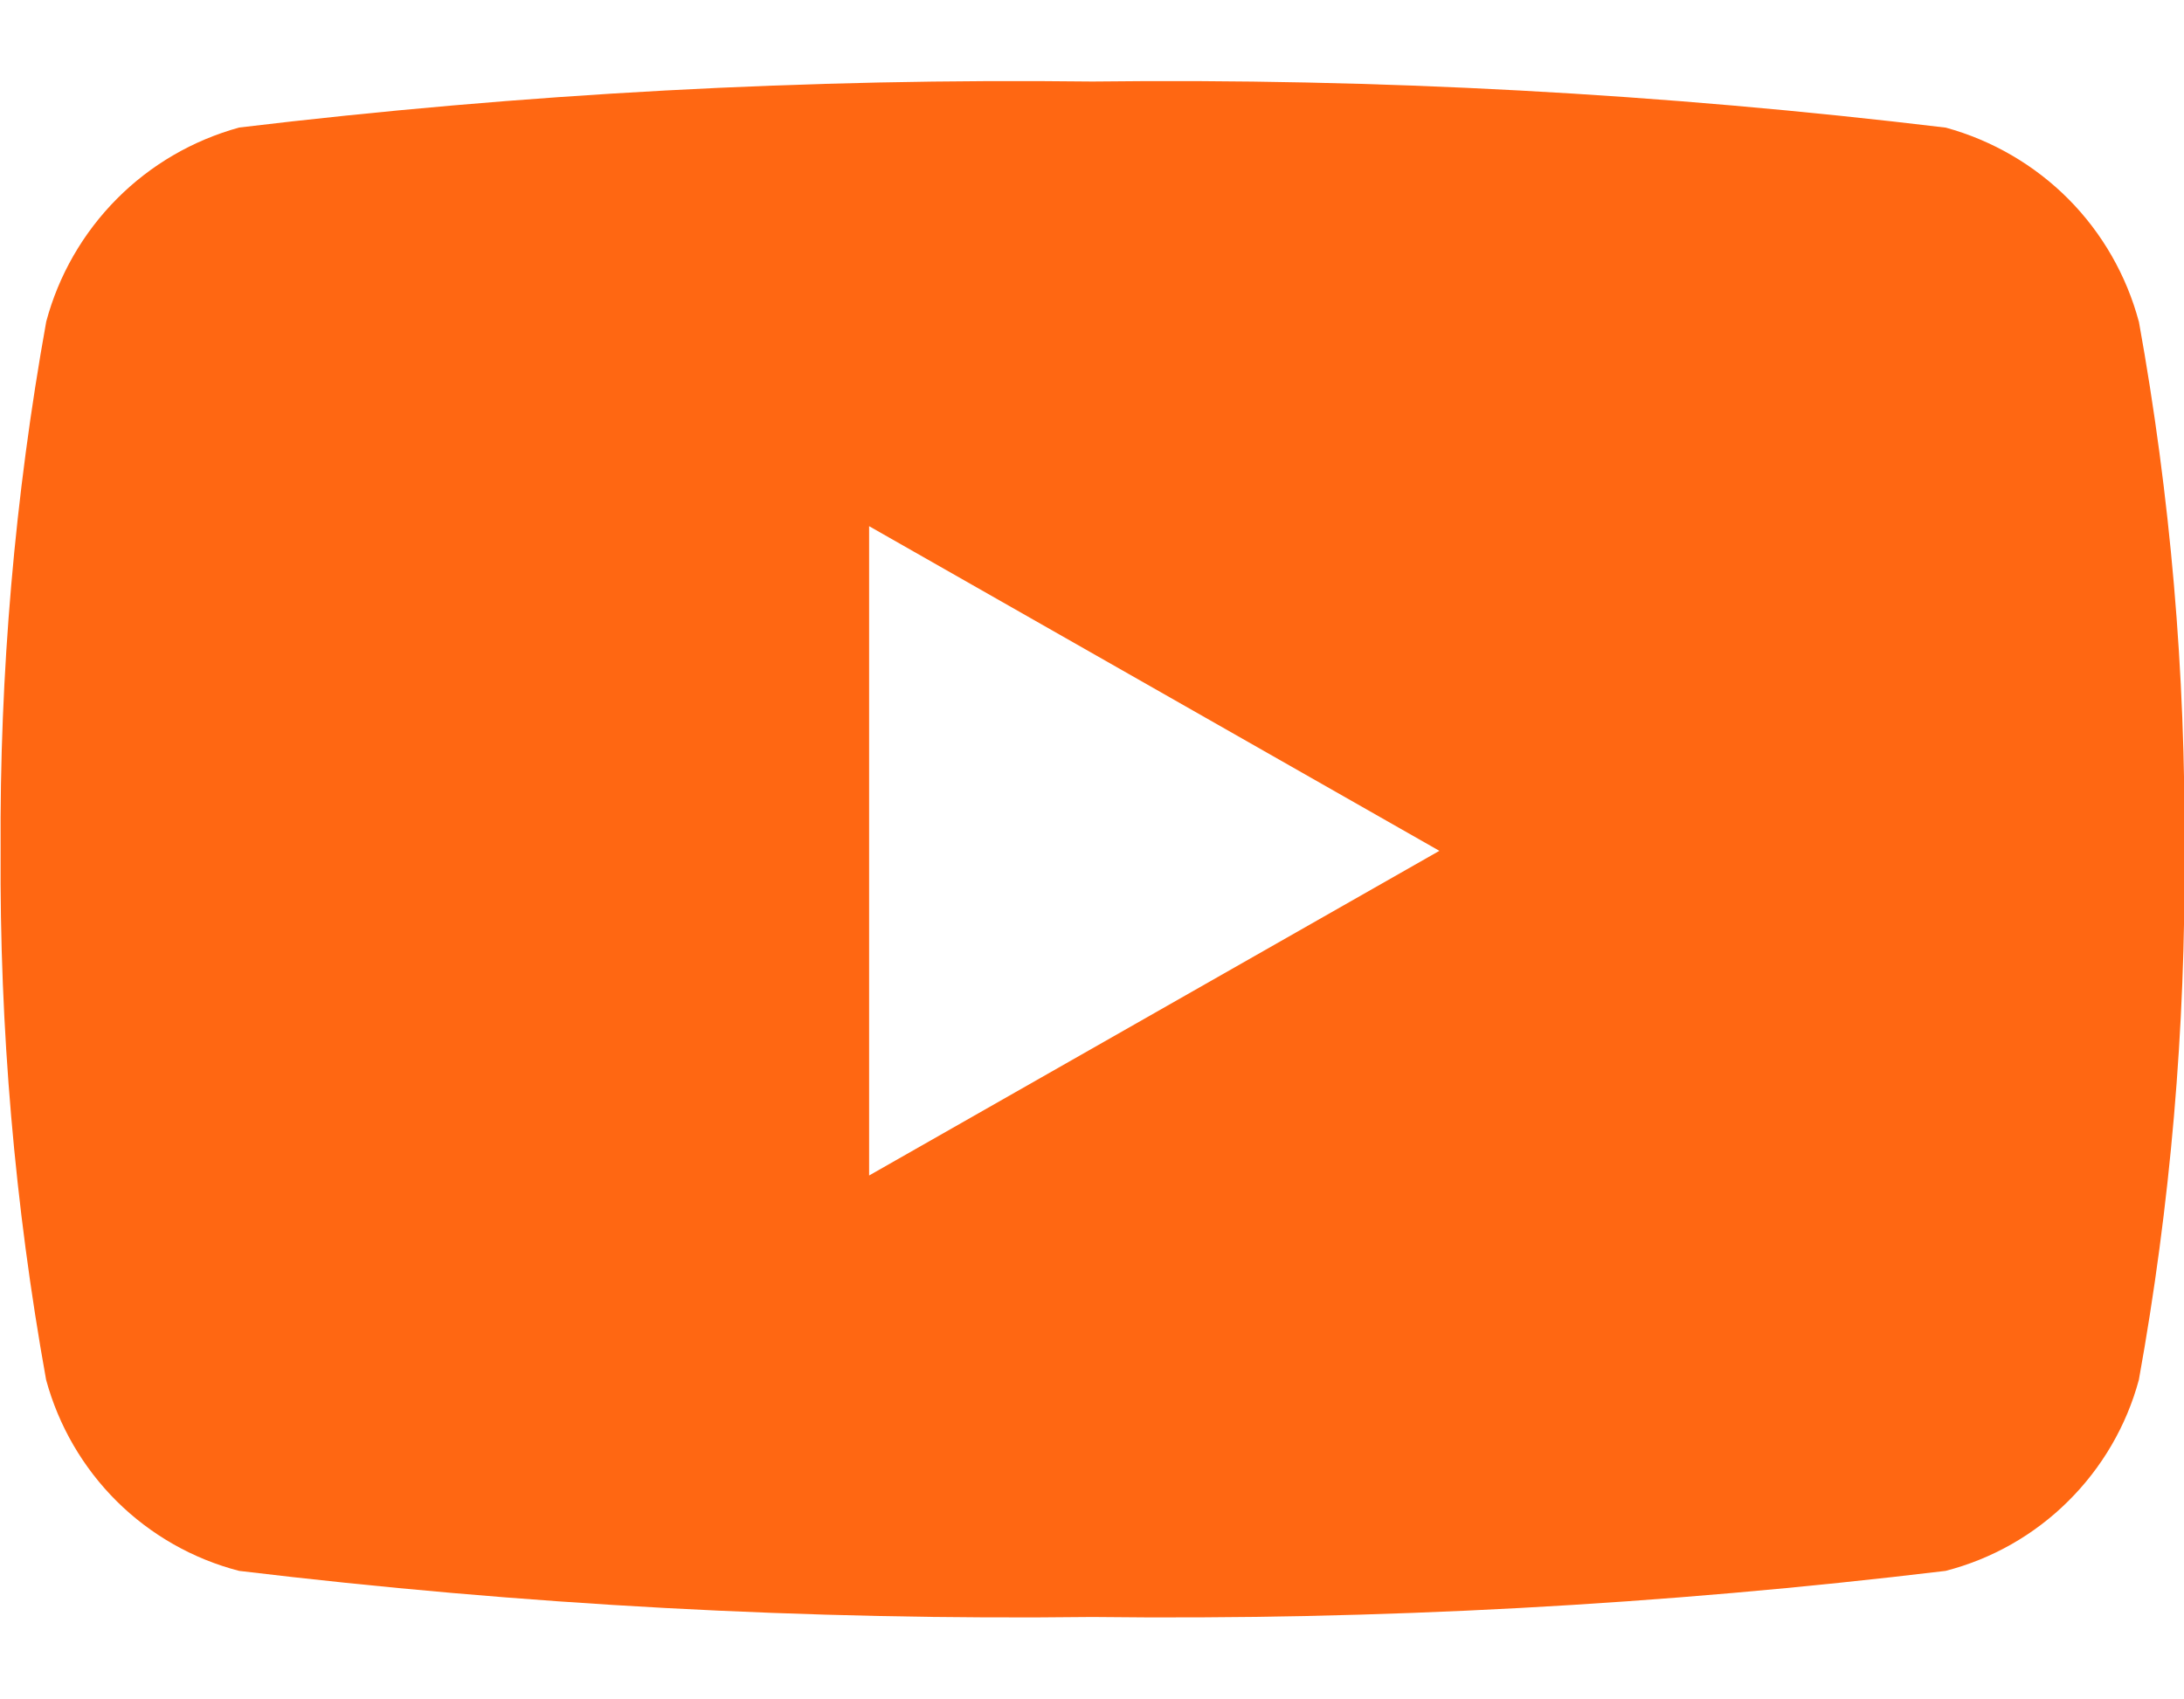
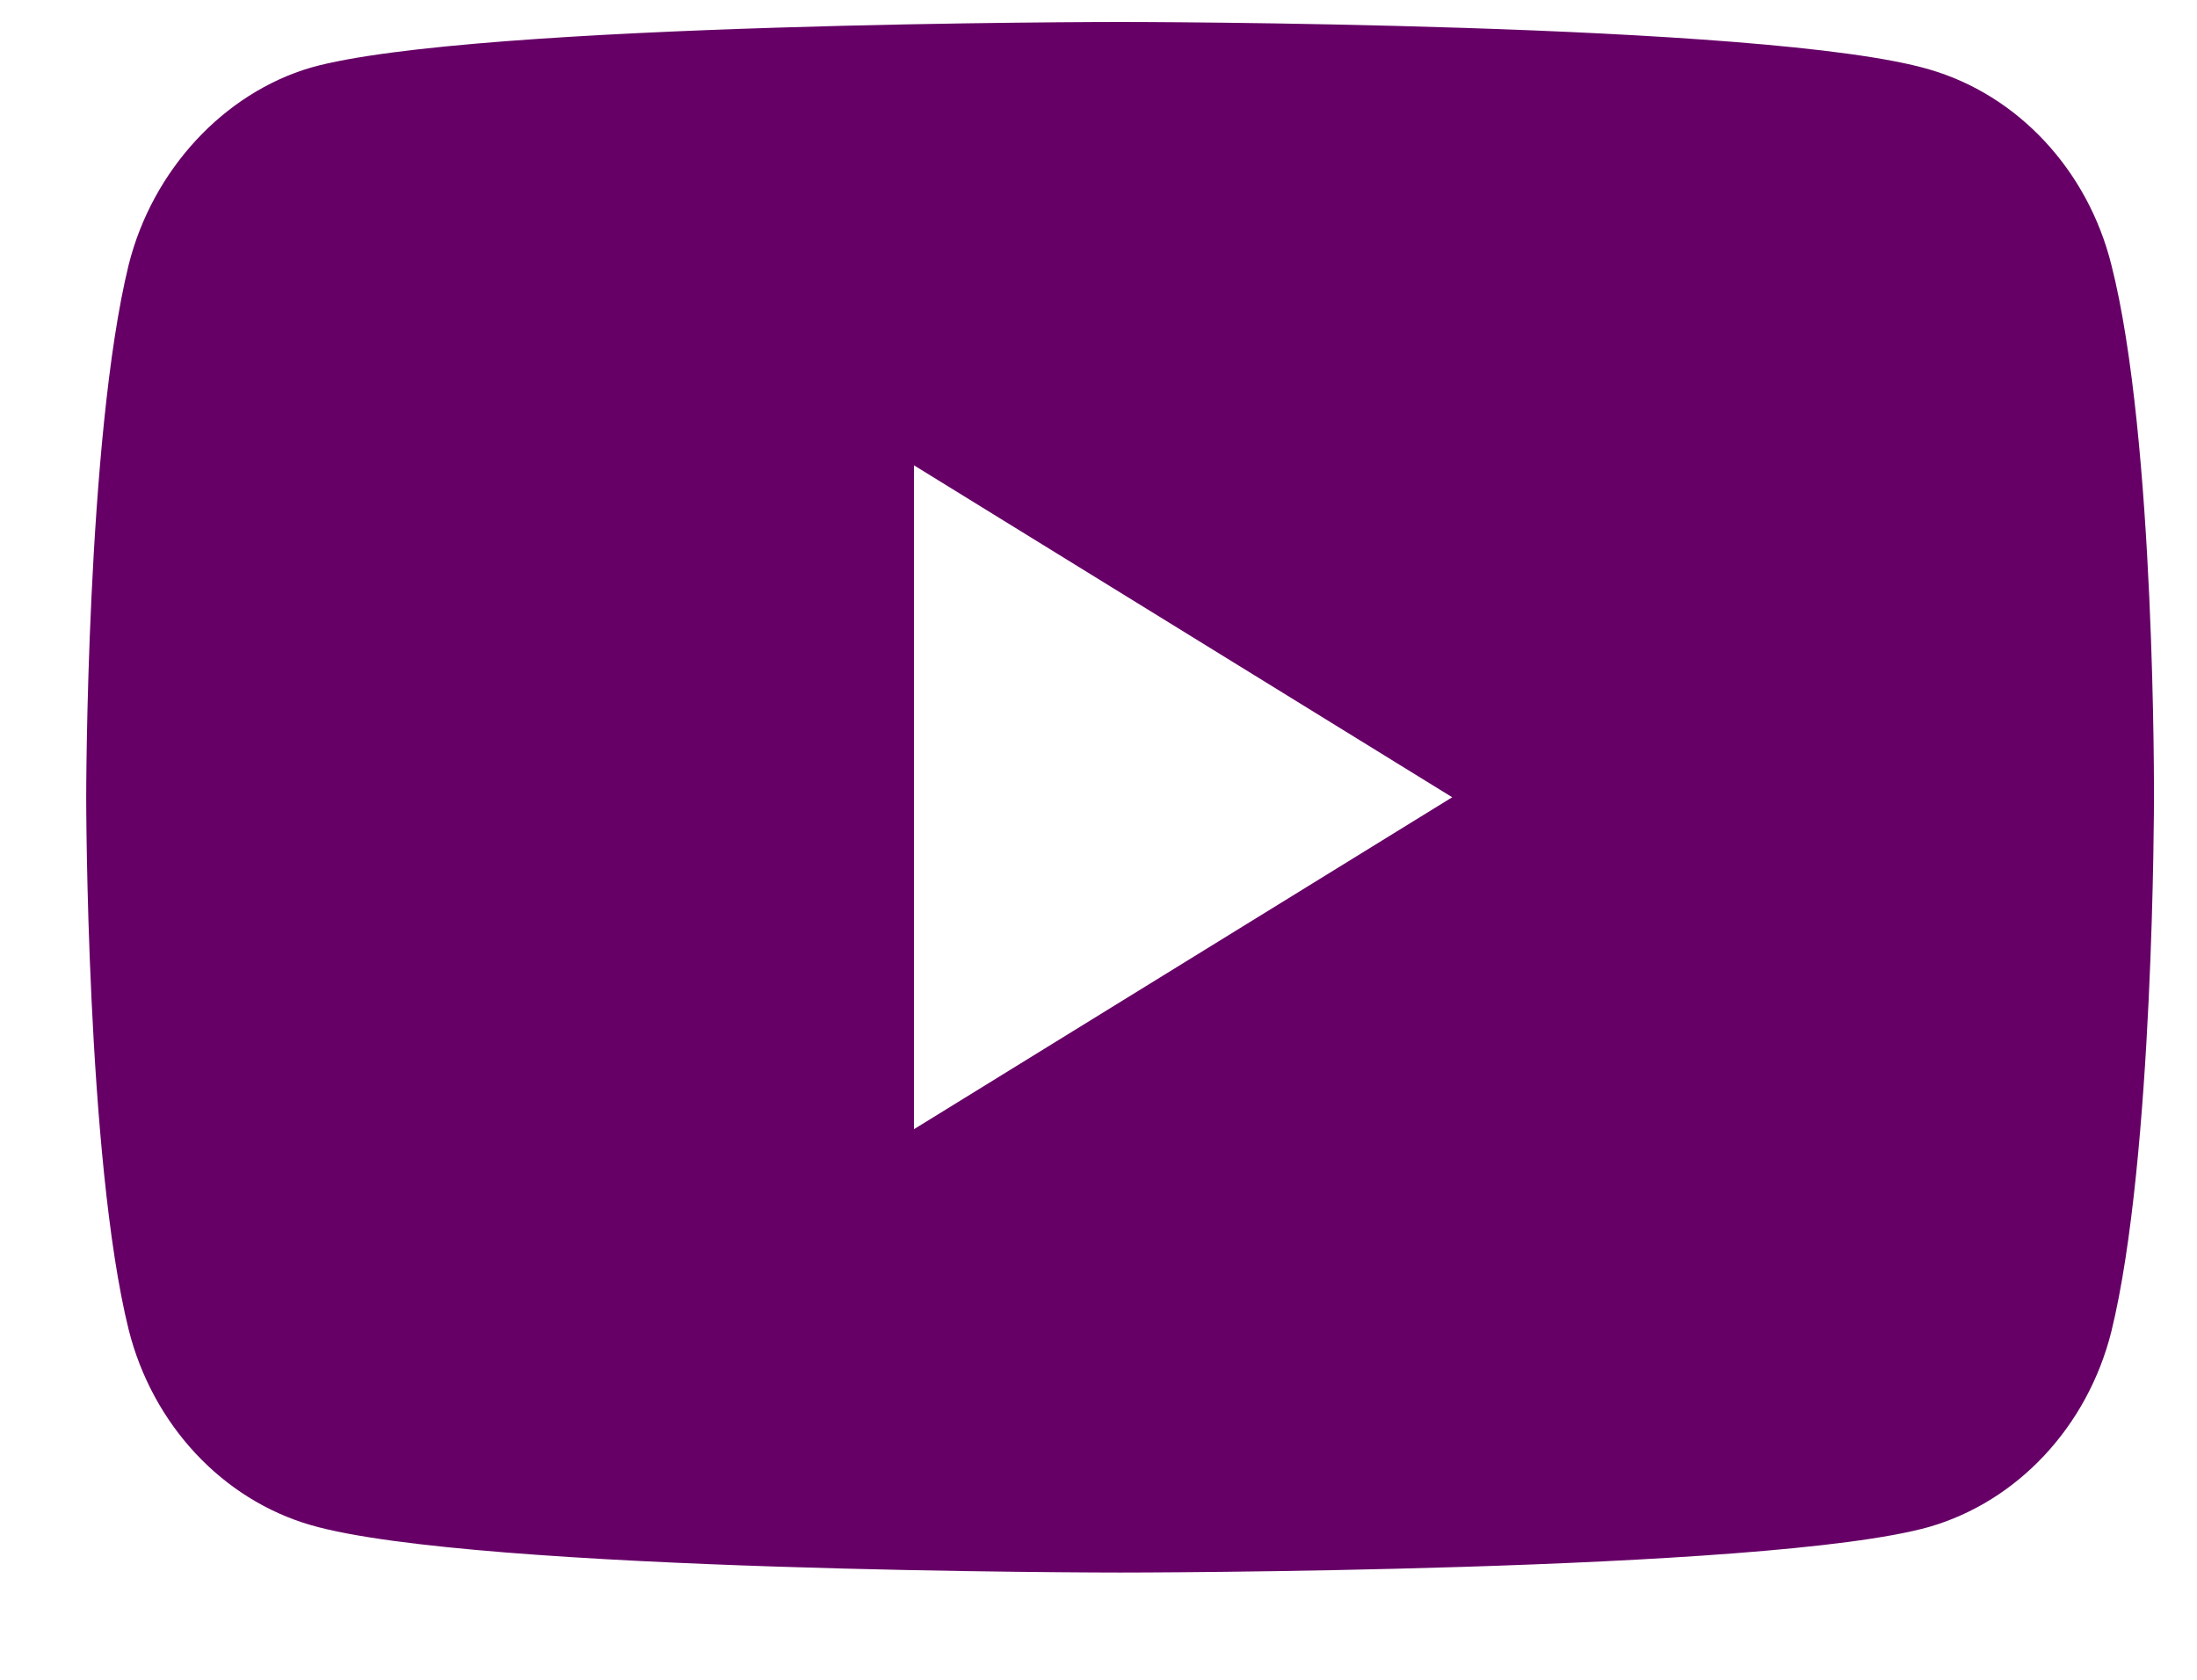
- <svg xmlns="http://www.w3.org/2000/svg" width="18" height="14" viewBox="0 0 18 14" fill="none">
-   <path d="M17.628 2.652C17.526 2.27 17.326 1.921 17.047 1.64C16.767 1.359 16.419 1.157 16.037 1.052C13.704 0.771 11.354 0.644 9.004 0.672C6.655 0.644 4.306 0.771 1.972 1.051C1.59 1.156 1.242 1.358 0.963 1.639C0.684 1.92 0.483 2.269 0.381 2.651C0.122 4.09 -0.004 5.55 0.005 7.012C-0.004 8.474 0.121 9.934 0.38 11.373C0.483 11.752 0.684 12.098 0.963 12.375C1.243 12.652 1.591 12.85 1.971 12.948C4.305 13.229 6.654 13.356 9.003 13.328C11.353 13.356 13.702 13.229 16.035 12.948C16.416 12.85 16.765 12.652 17.044 12.375C17.324 12.098 17.526 11.752 17.628 11.373C17.888 9.934 18.014 8.474 18.004 7.011C18.014 5.549 17.888 4.089 17.628 2.65V2.652ZM7.163 9.689V4.337L11.863 7.013L7.163 9.689Z" fill="#FF6712" />
+ <svg xmlns="http://www.w3.org/2000/svg" width="17" height="13" viewBox="0 0 17 13" fill="none">
+   <path d="M16.337 2.048C16.153 1.313 15.612 0.735 14.927 0.537C13.675 0.17 8.667 0.17 8.667 0.17C8.667 0.17 3.658 0.17 2.406 0.523C1.734 0.72 1.181 1.313 0.996 2.048C0.667 3.389 0.667 6.17 0.667 6.17C0.667 6.17 0.667 8.965 0.996 10.292C1.181 11.026 1.721 11.605 2.406 11.803C3.672 12.17 8.667 12.17 8.667 12.17C8.667 12.17 13.675 12.17 14.927 11.817C15.612 11.619 16.153 11.04 16.337 10.306C16.667 8.965 16.667 6.184 16.667 6.184C16.667 6.184 16.68 3.389 16.337 2.048ZM7.072 8.739V3.601L11.237 6.17L7.072 8.739Z" fill="#660066" />
</svg>
